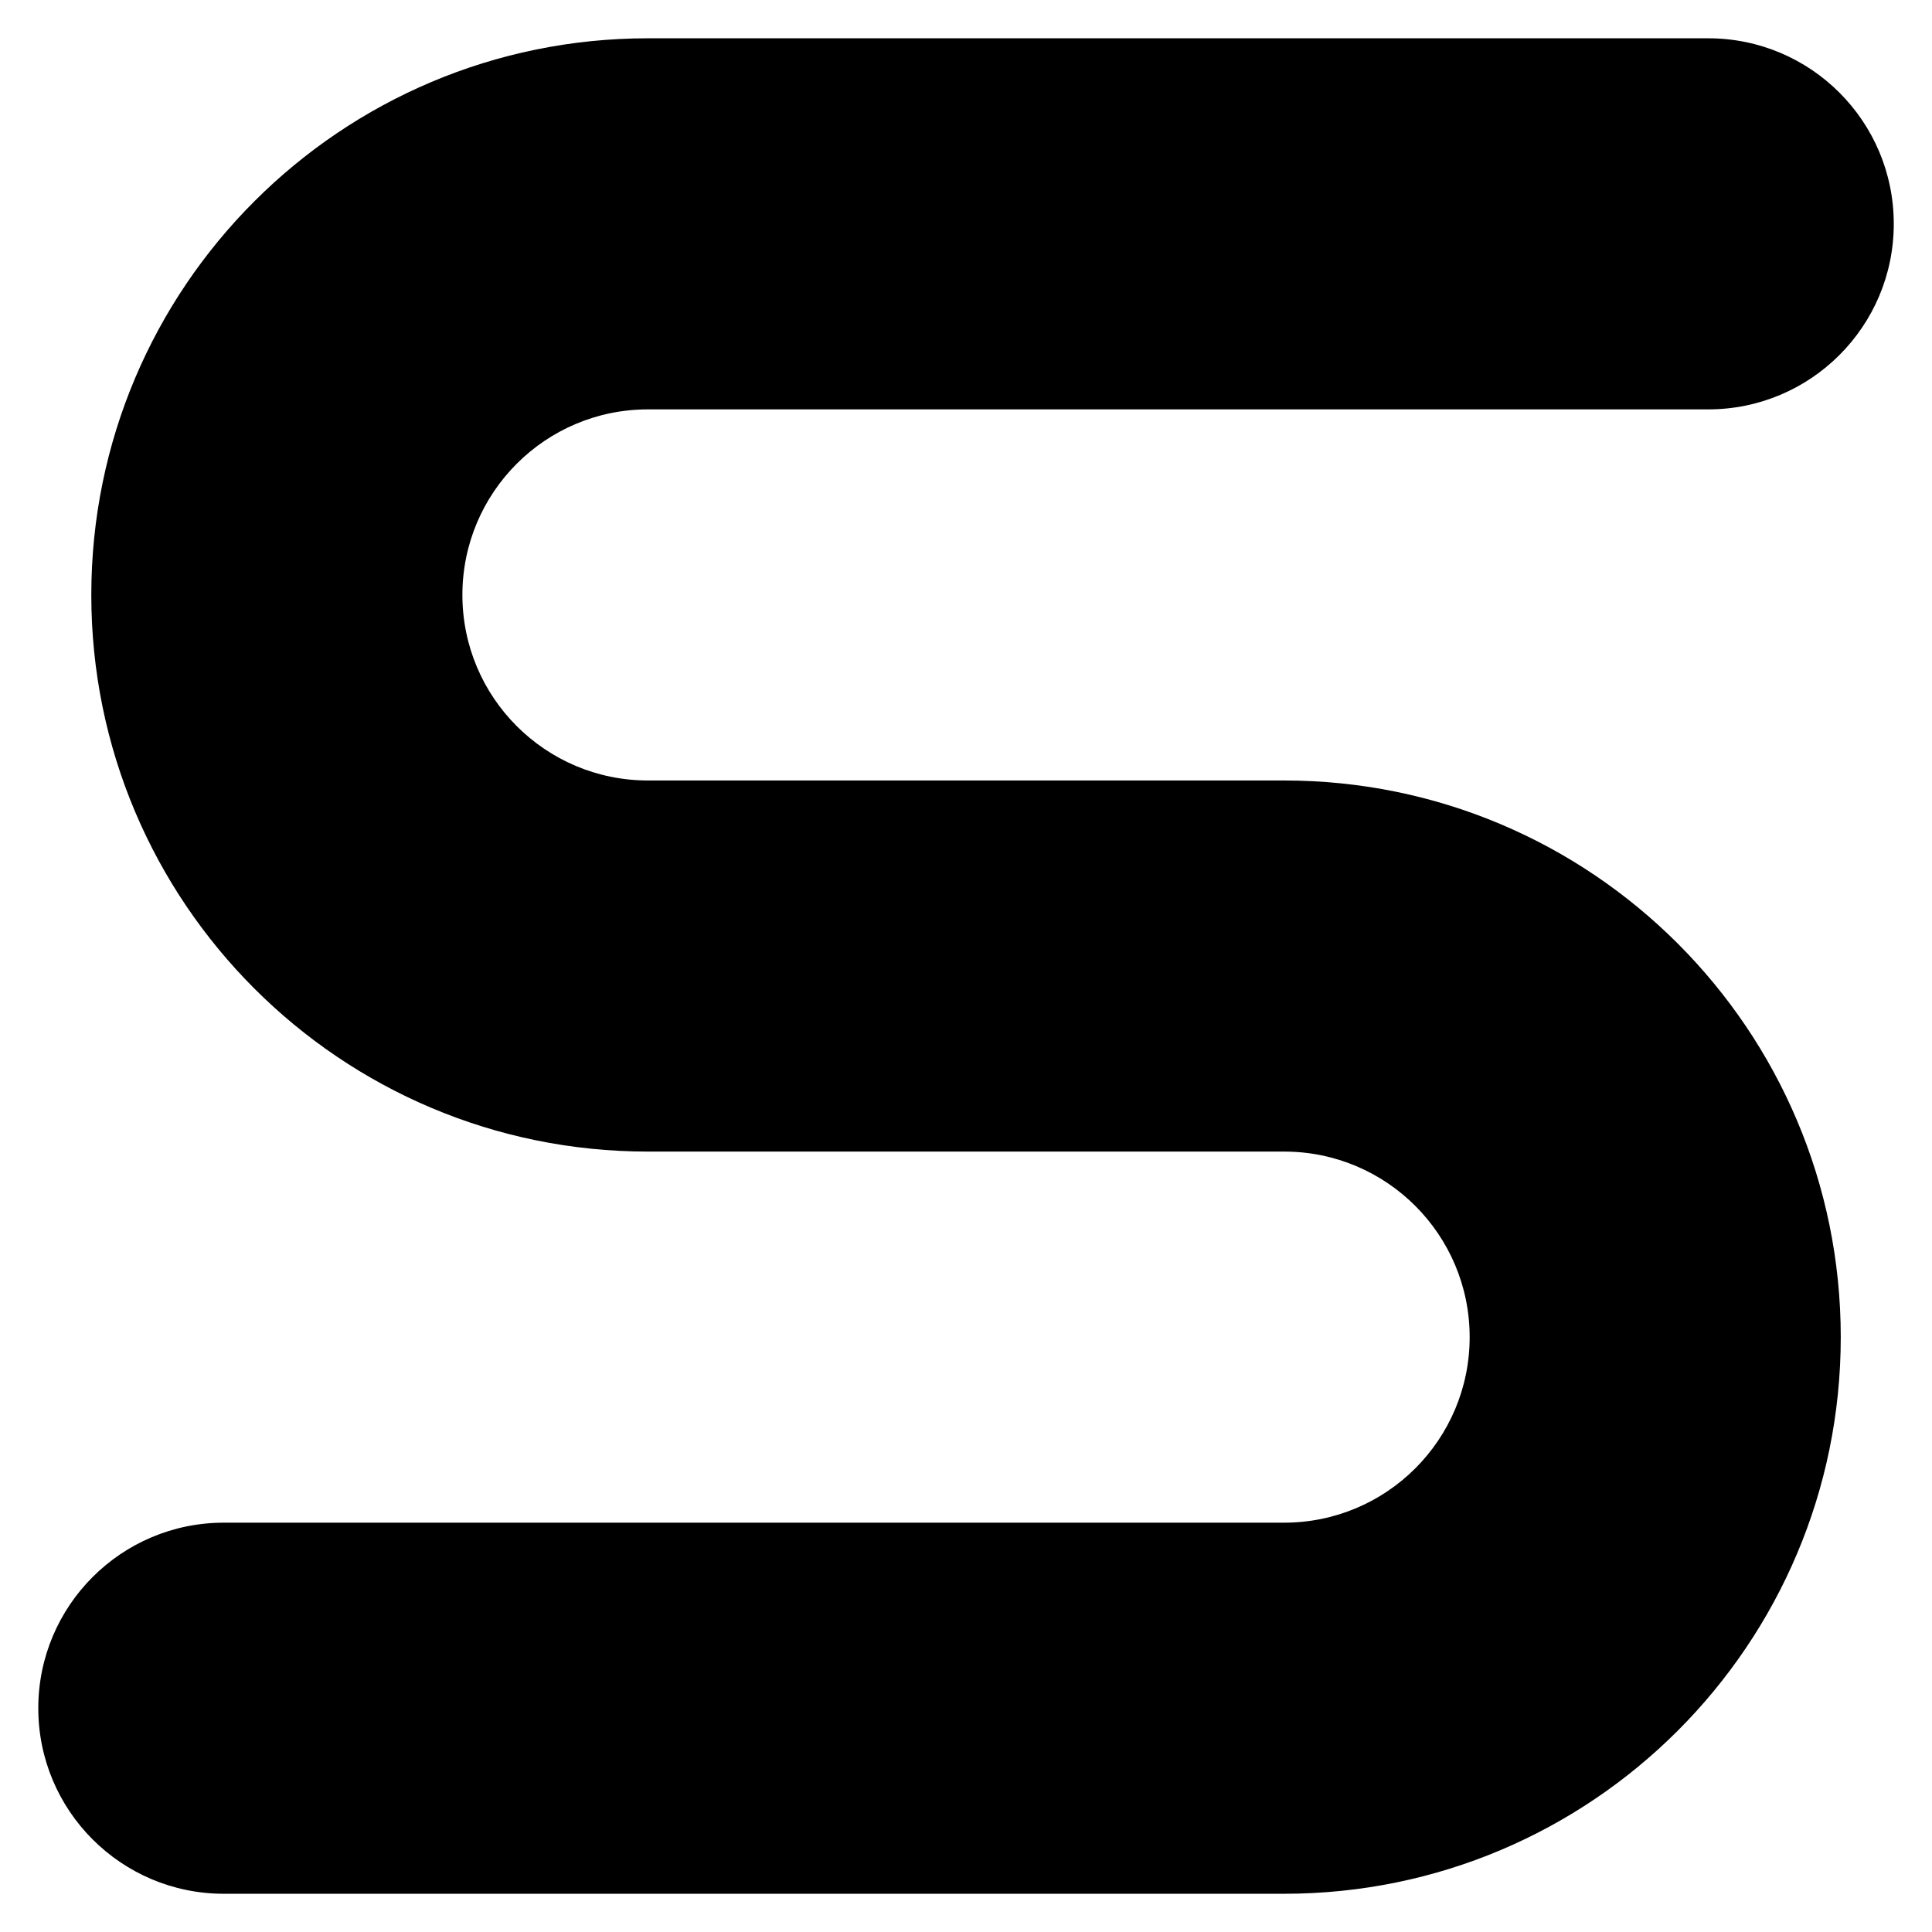
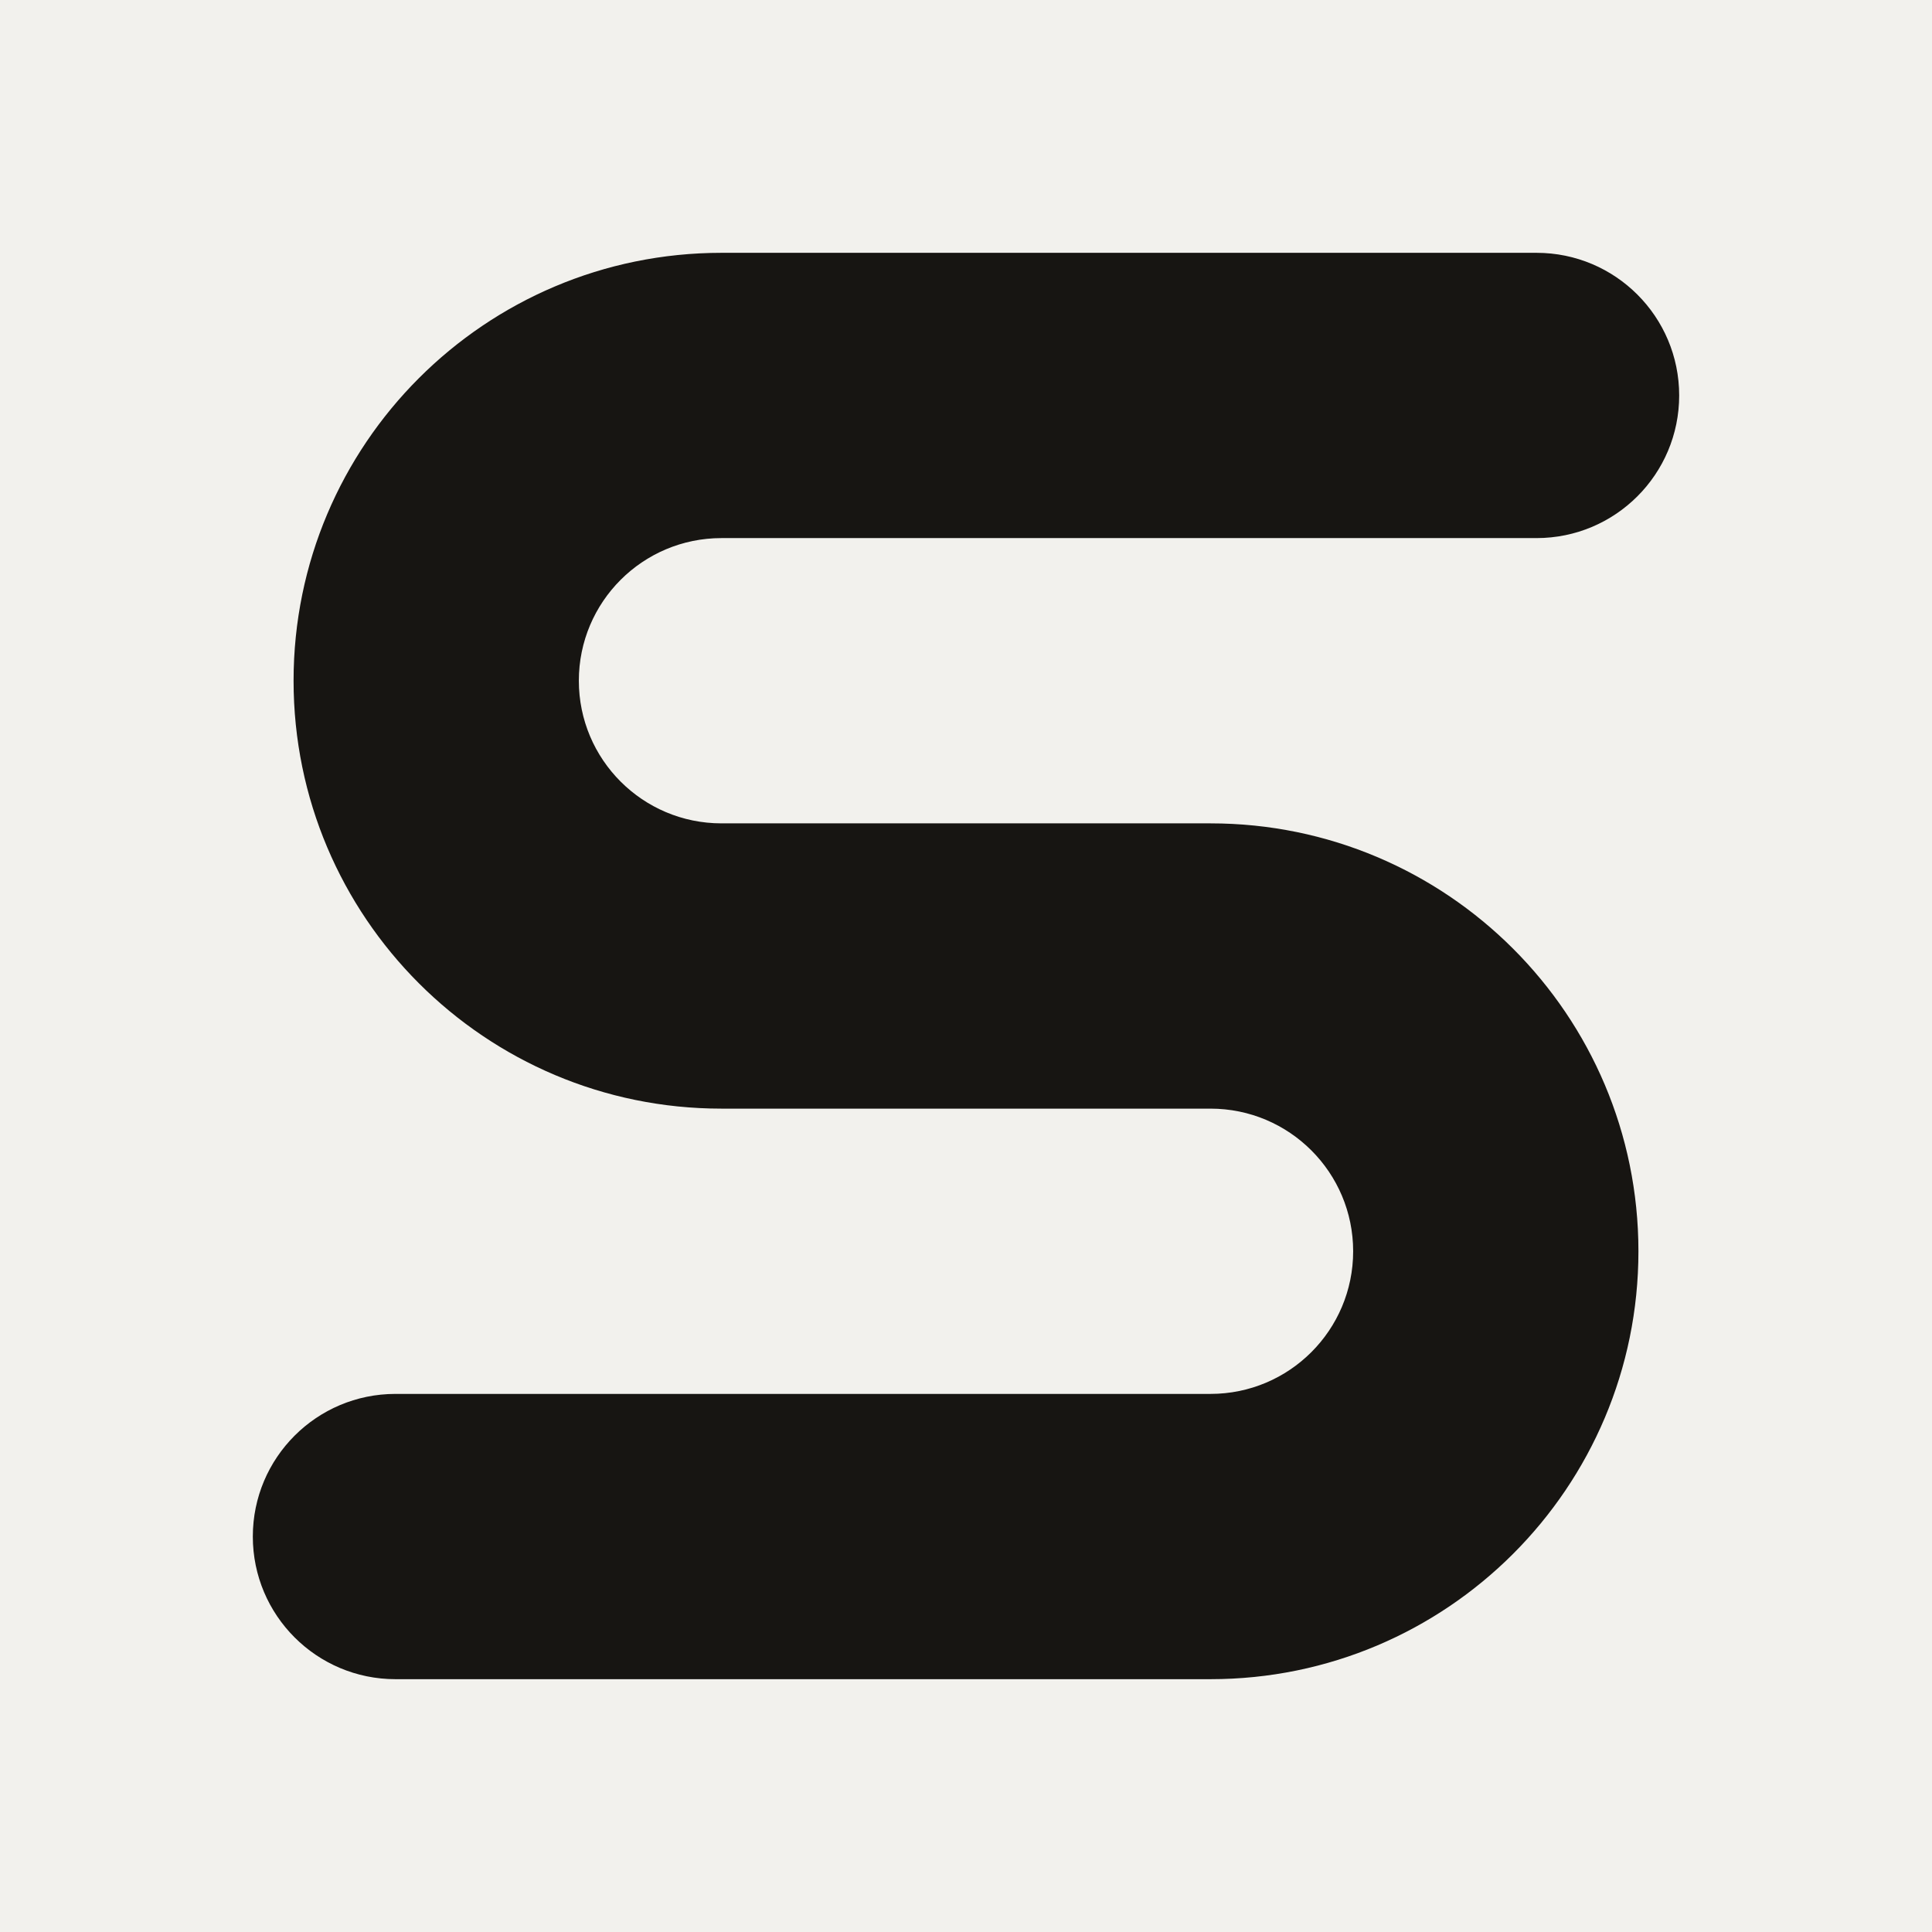
<svg xmlns="http://www.w3.org/2000/svg" viewBox="0 0 256 256" width="256" height="256">
-   <g transform="translate(-17.02 -17.02) scale(1.133)">
-     <g transform="translate(128 128) scale(1.55) translate(-128 -120)">
-       <path fill="#000000" d="M184 50 L104 50 A42 42 0 0 0 104 134 L152 134 A14 14 0 0 1 152 162 L72 162 A14 14 0 0 0 72 190 L152 190 A42 42 0 0 0 152 106 L104 106 A14 14 0 0 1 104 78 L184 78 A14 14 0 0 0 184 50 Z" />
-     </g>
+   <rect width="256" height="256" fill="#F2F1ED" />
+   <g transform="translate(128 128) scale(1.35) translate(-128 -120)">
+     <path fill="#171512" d="M184 50 L104 50 A42 42 0 0 0 104 134 L152 134 A14 14 0 0 1 152 162 L72 162 A14 14 0 0 0 72 190 L152 190 A42 42 0 0 0 152 106 L104 106 A14 14 0 0 1 104 78 L184 78 A14 14 0 0 0 184 50 Z" />
  </g>
</svg>
